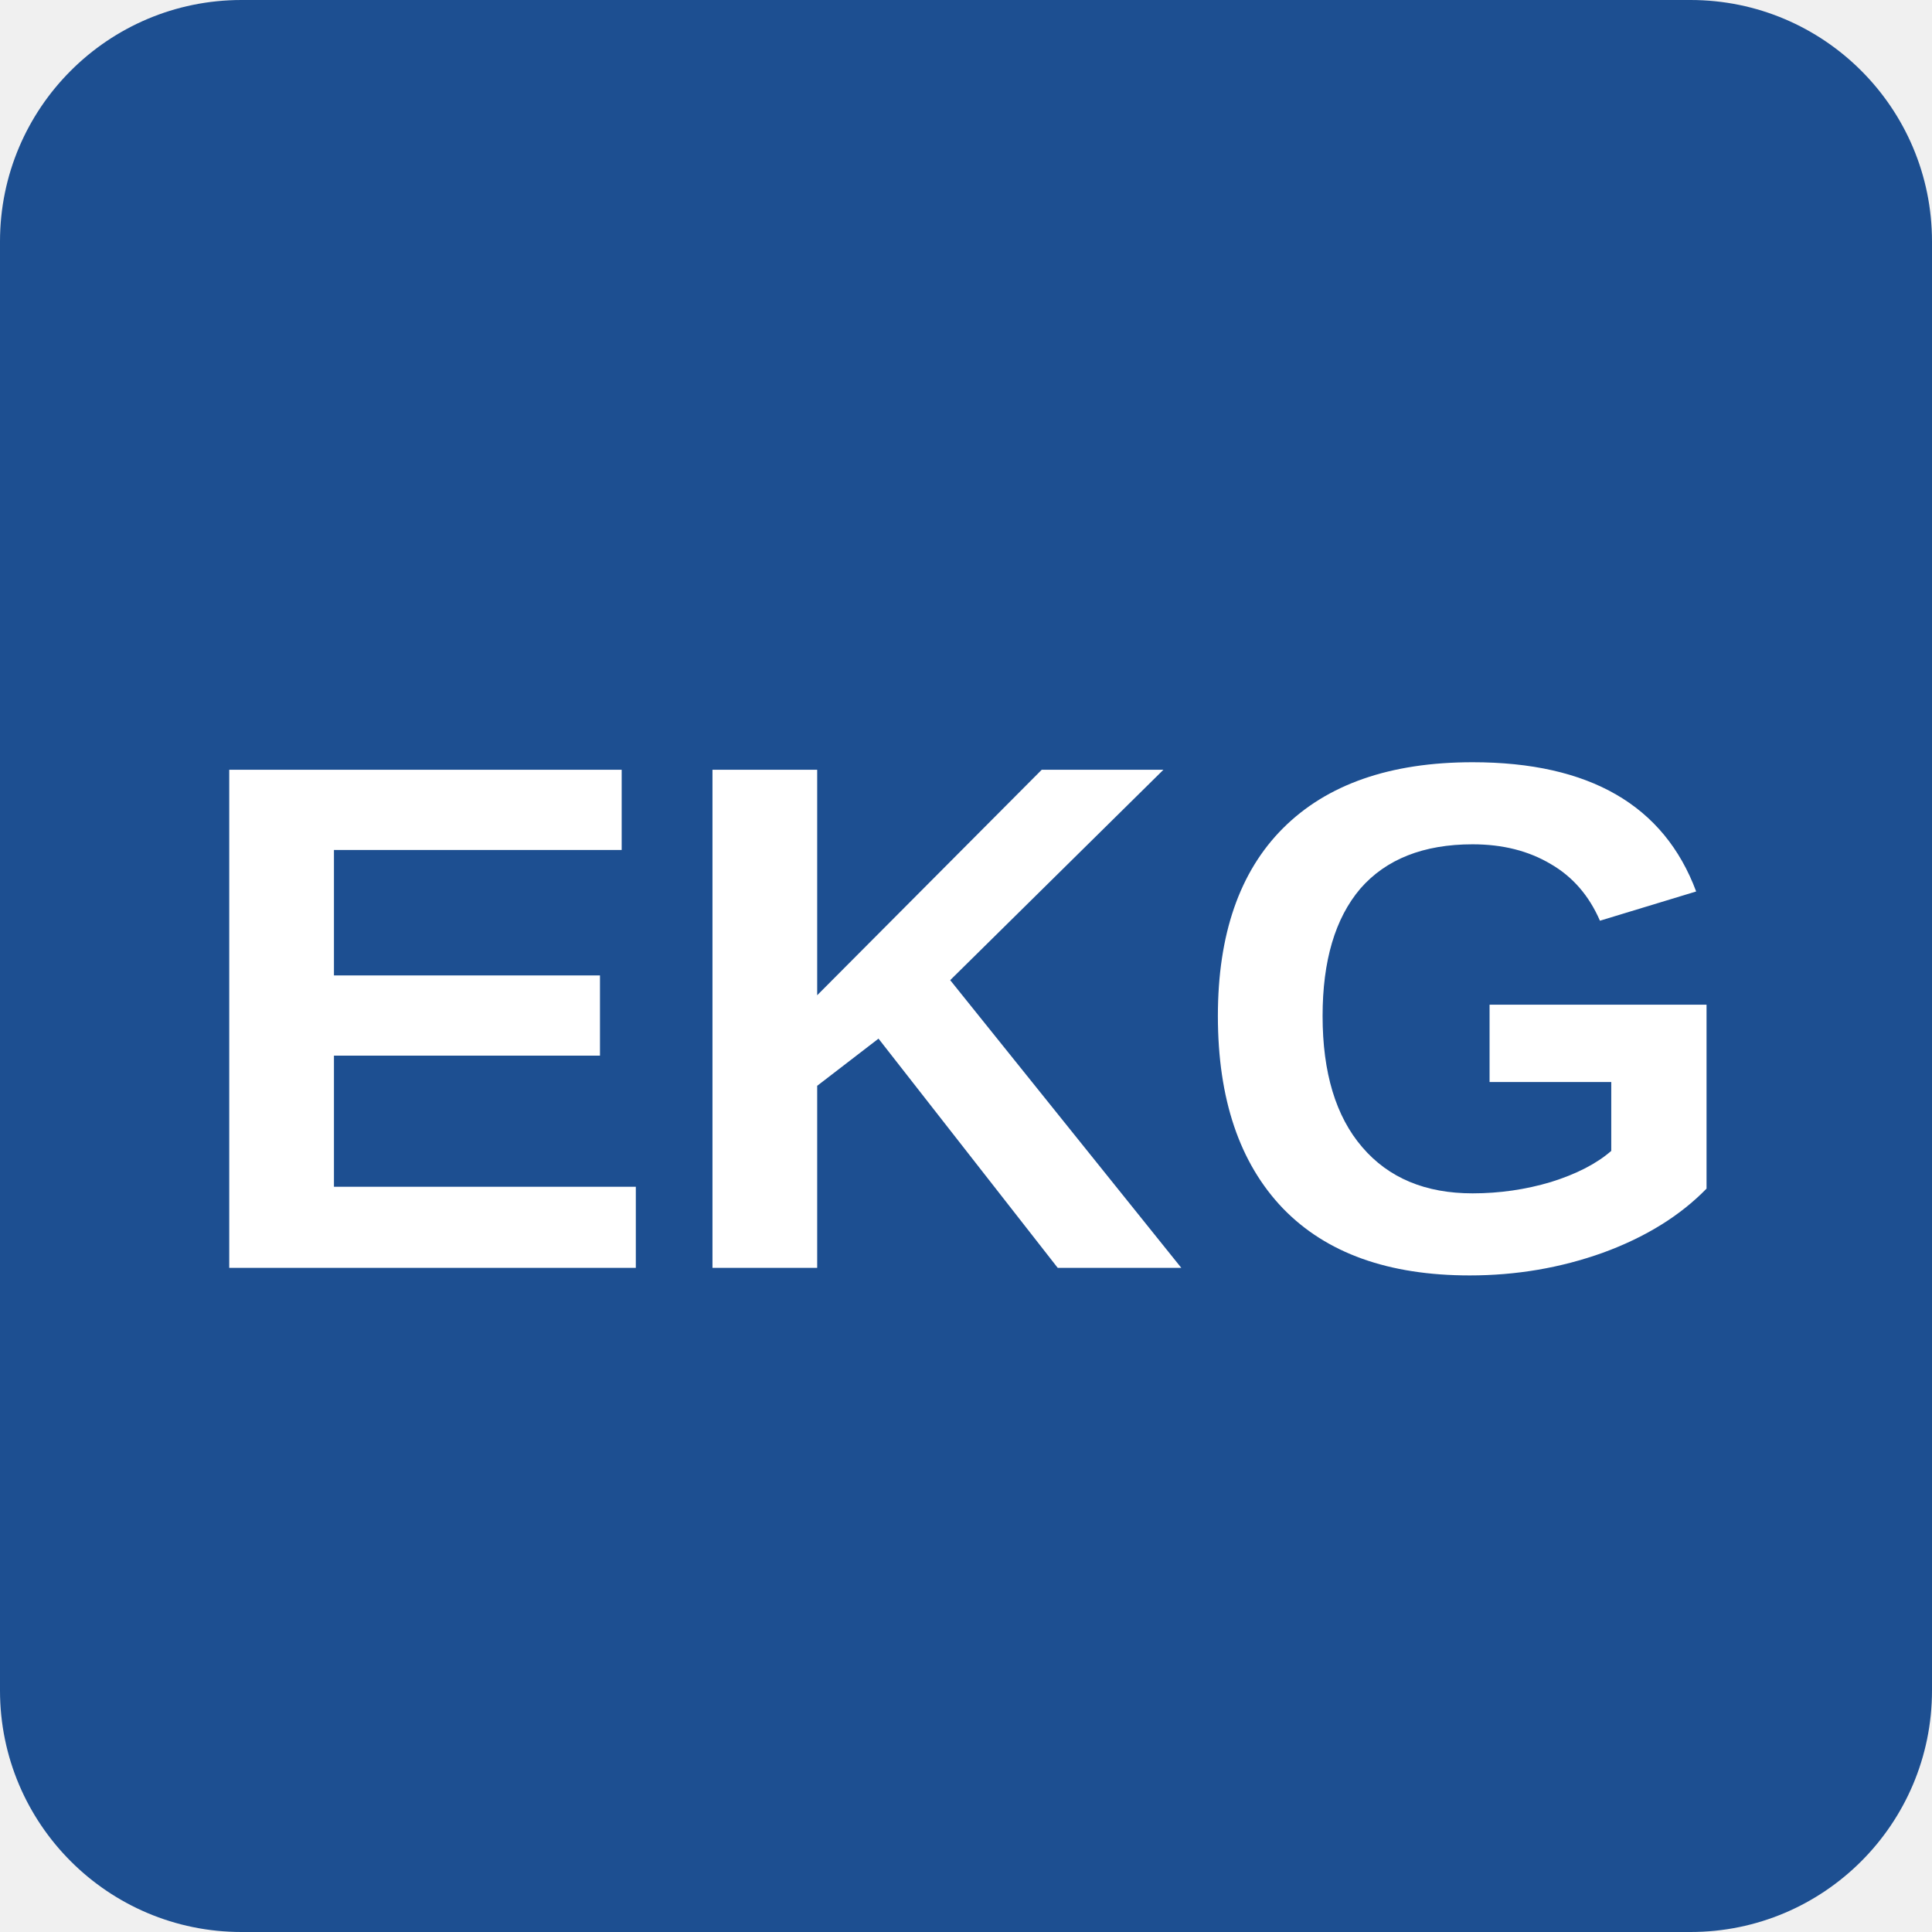
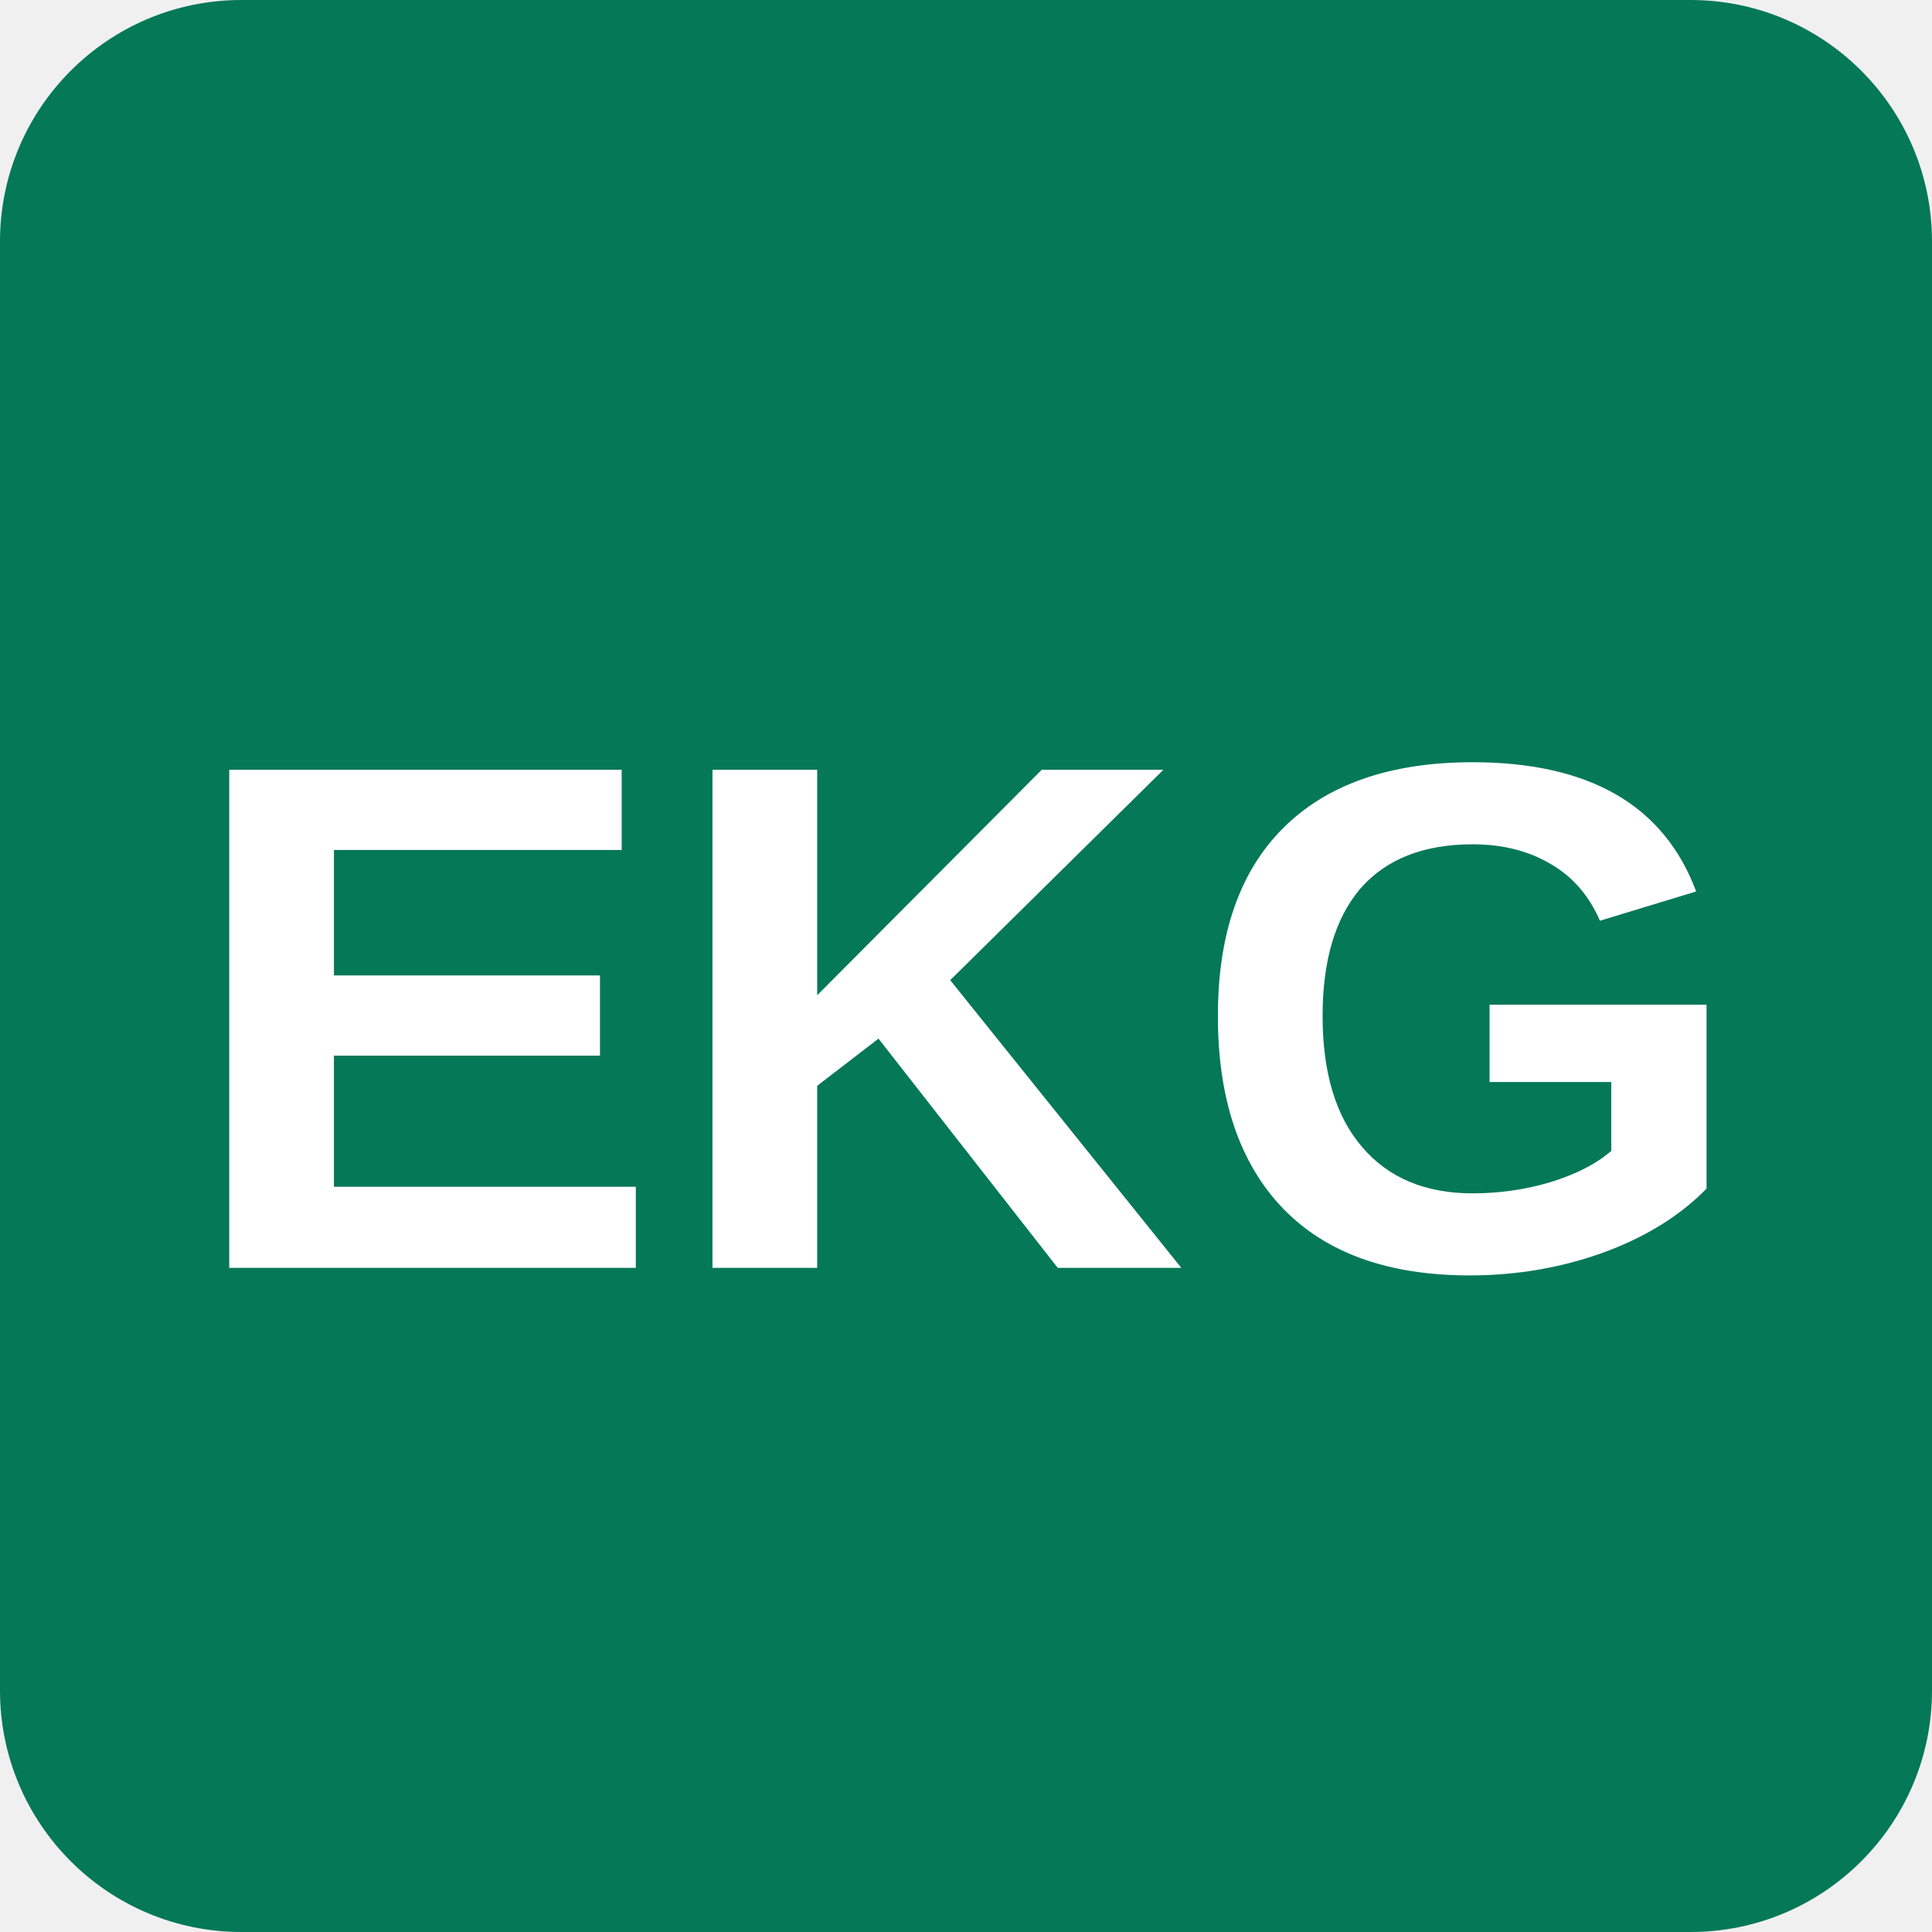
<svg xmlns="http://www.w3.org/2000/svg" viewBox="0 0 32 32">
-   <rect width="32" height="32" rx="4" fill="#1d4f91" />
+   <rect width="32" height="32" rx="4" fill="#047857" />
  <text x="16" y="21" font-family="Arial, sans-serif" font-size="12" font-weight="700" fill="#fff" text-anchor="middle">EKG</text>
</svg>
